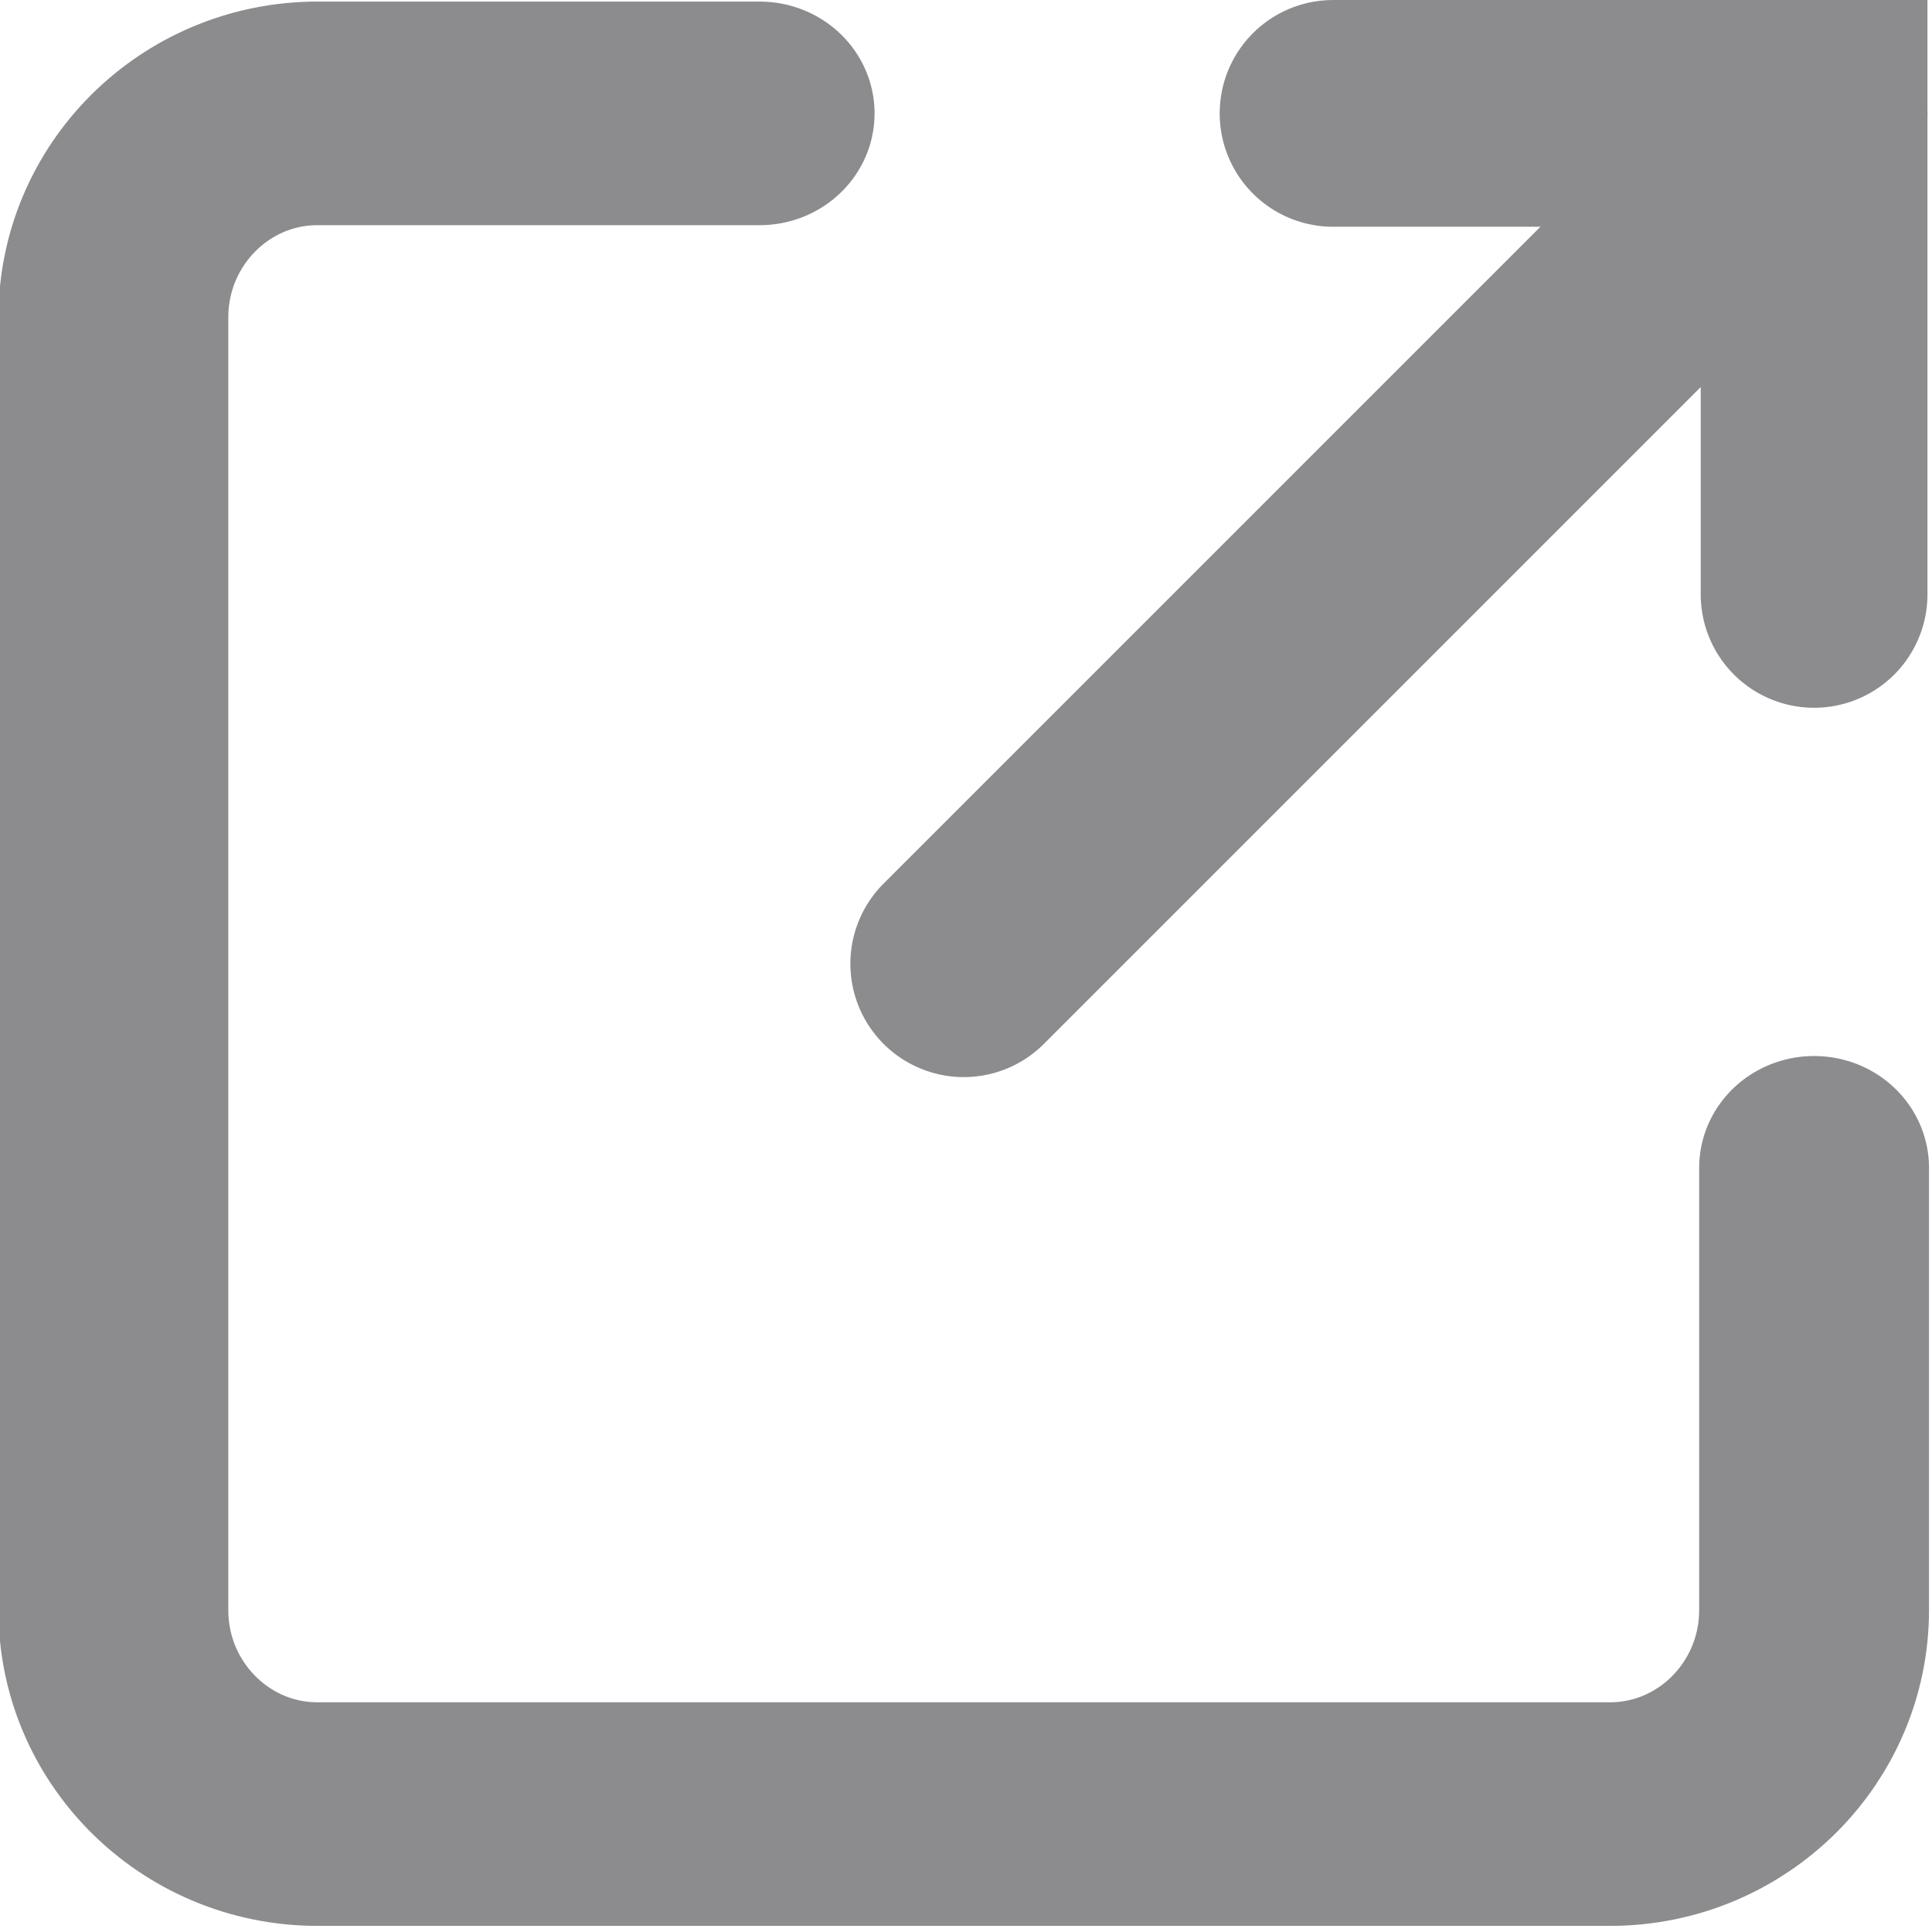
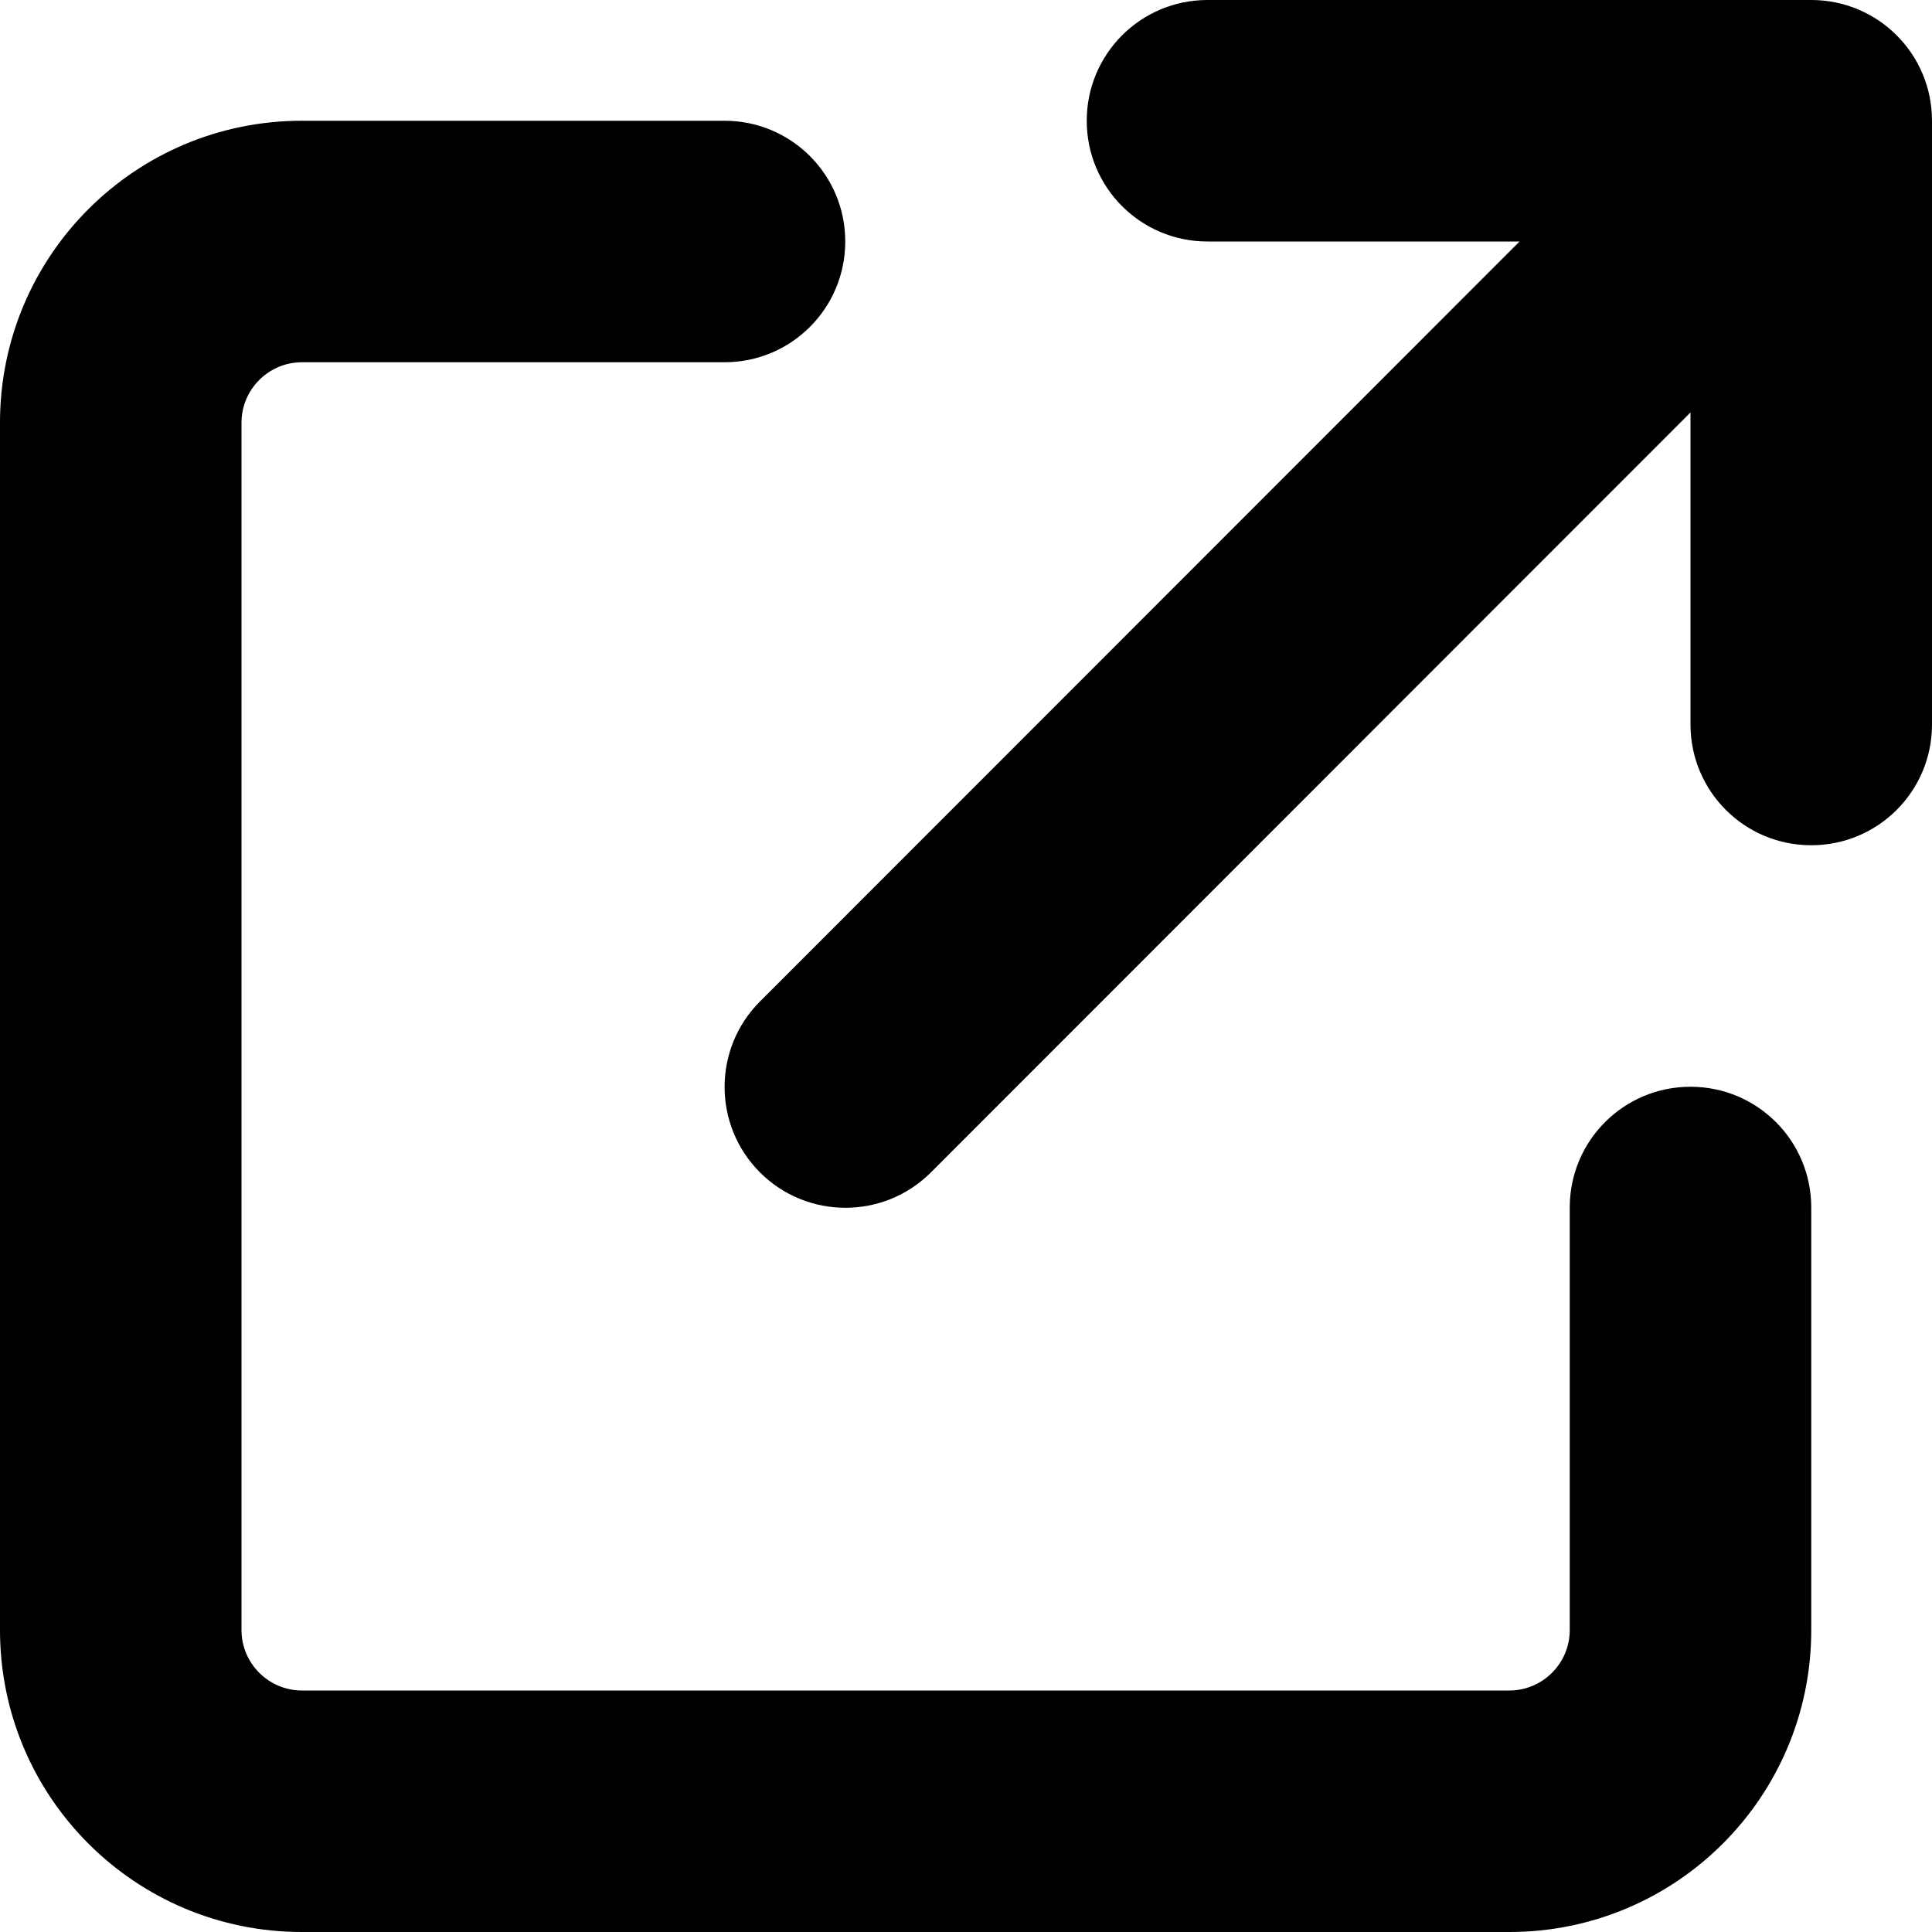
- <svg xmlns="http://www.w3.org/2000/svg" width="100%" height="100%" viewBox="0 0 284 284" version="1.1" xml:space="preserve" style="fill-rule:evenodd;clip-rule:evenodd;stroke-linecap:round;stroke-linejoin:round;stroke-miterlimit:1.5;">
-   <g transform="matrix(0.584548,0,0,0.568687,4.78938,-24.501)">
-     <path d="M182.838,72.391L71.641,72.391C43.315,72.391 20.319,96.029 20.319,125.144L20.319,459.247C20.319,488.362 43.315,512 71.641,512L396.678,512C425.003,512 448,488.362 448,459.247L448,344.948" style="fill:none;stroke:rgb(140,140,143);stroke-width:57.8px;" />
-   </g>
-   <g transform="matrix(0.852059,0.147941,0.147941,0.852059,-135.948,-67.9719)">
-     <g transform="matrix(1.21011,-0.210109,-0.210109,1.21011,150.23,53.6896)">
-       <path d="M195.956,16.667L266.667,16.667L266.667,87.377" style="fill:none;stroke:rgb(140,140,143);stroke-width:33.33px;stroke-linejoin:miter;stroke-miterlimit:10;" />
-       <path d="M141.667,141.667C141.667,141.667 229.219,54.115 266.667,16.667" style="fill:none;stroke:rgb(140,140,143);stroke-width:33.33px;" />
-     </g>
-   </g>
+ <svg xmlns="http://www.w3.org/2000/svg" viewBox="0 0 512 512">
+   <path d="M320 0c-17.7 0-32 14.3-32 32s14.3 32 32 32h82.7L201.4 265.4c-12.5 12.5-12.5 32.8 0 45.3s32.8 12.5 45.3 0L448 109.3V192c0 17.7 14.3 32 32 32s32-14.3 32-32V32c0-17.7-14.3-32-32-32H320zM80 32C35.8 32 0 67.8 0 112V432c0 44.2 35.8 80 80 80H400c44.2 0 80-35.8 80-80V320c0-17.7-14.3-32-32-32s-32 14.3-32 32V432c0 8.8-7.2 16-16 16H80c-8.8 0-16-7.2-16-16V112c0-8.8 7.2-16 16-16H192c17.7 0 32-14.3 32-32s-14.3-32-32-32H80z" />
</svg>
